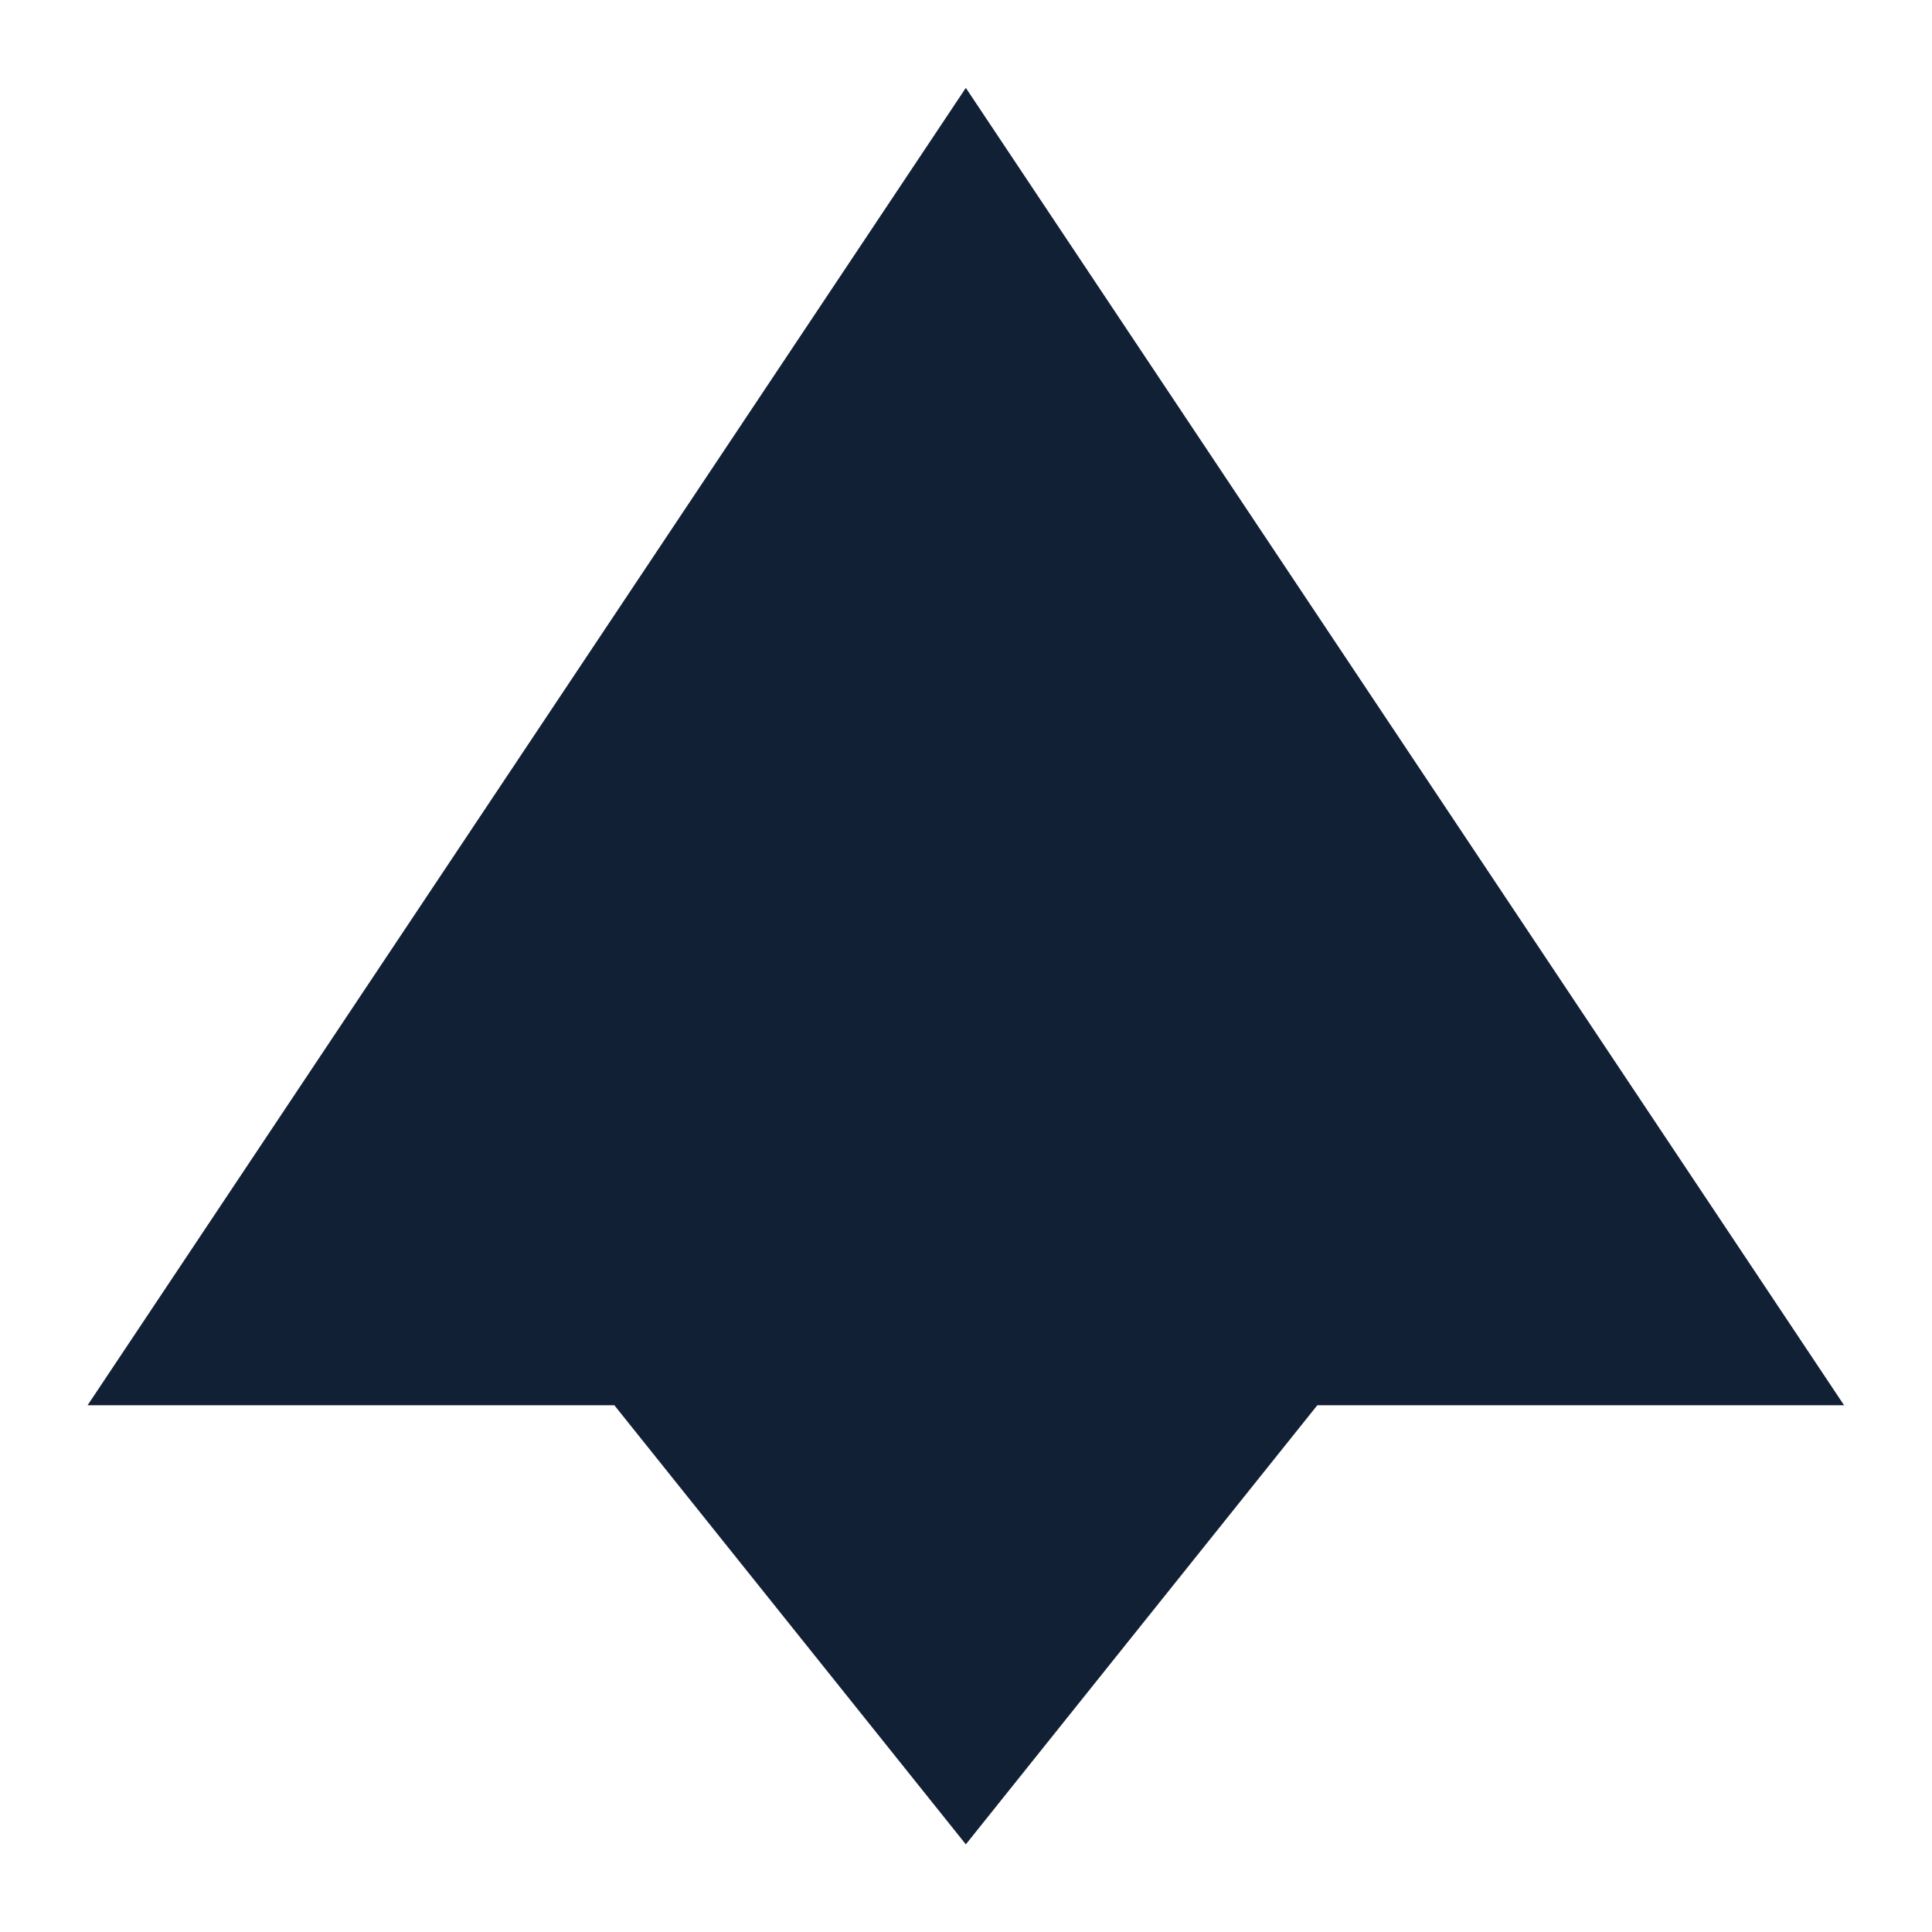
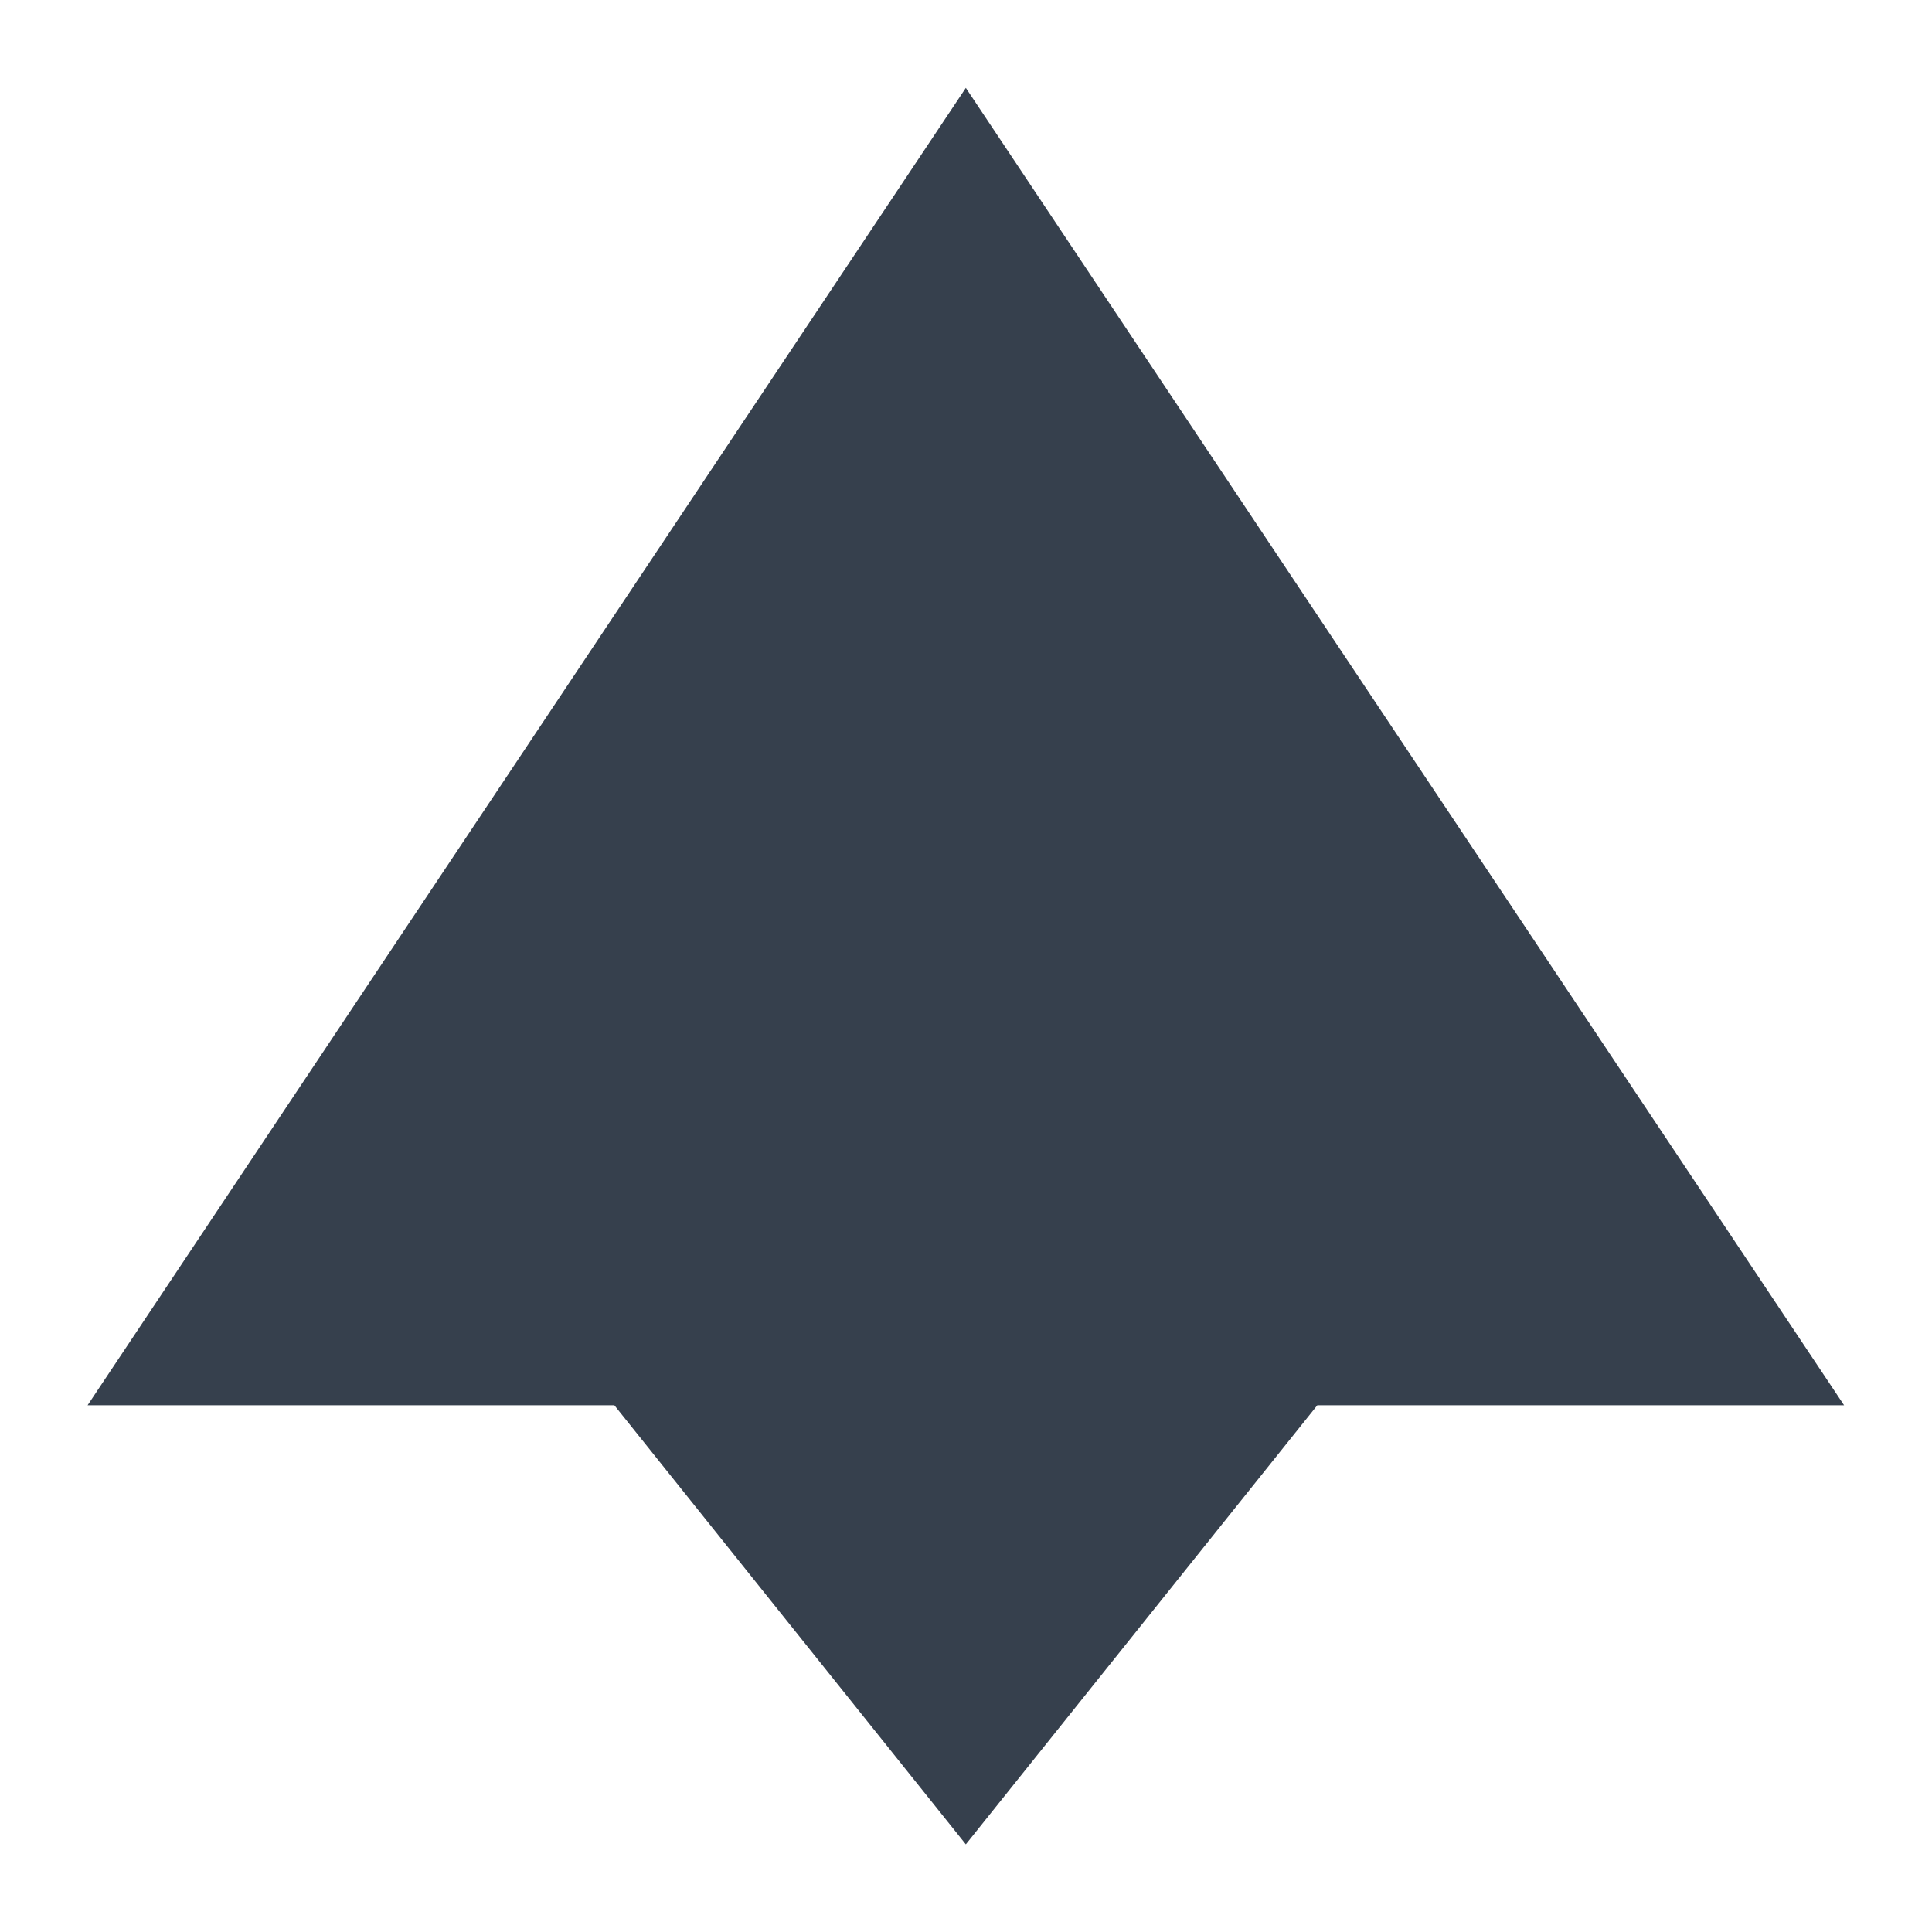
<svg xmlns="http://www.w3.org/2000/svg" height="22" viewBox="0 0 22 22" width="22">
  <defs id="defs2">
    <style type="text/css" id="current-color-scheme">
      .ColorScheme-Text {
-         color:#122036;
+         color:#36404d;
      }
      </style>
  </defs>
  <path d="m2.469 294.178h1.058l.706.882.706-.882h1.058l-1.764-2.646z" fill="currentColor" transform="matrix(5.669291 0 0 5.669291 -13 -1651.779)" style="fill:currentColor;fill-opacity:1;stroke:none" class="ColorScheme-Text" />
</svg>
